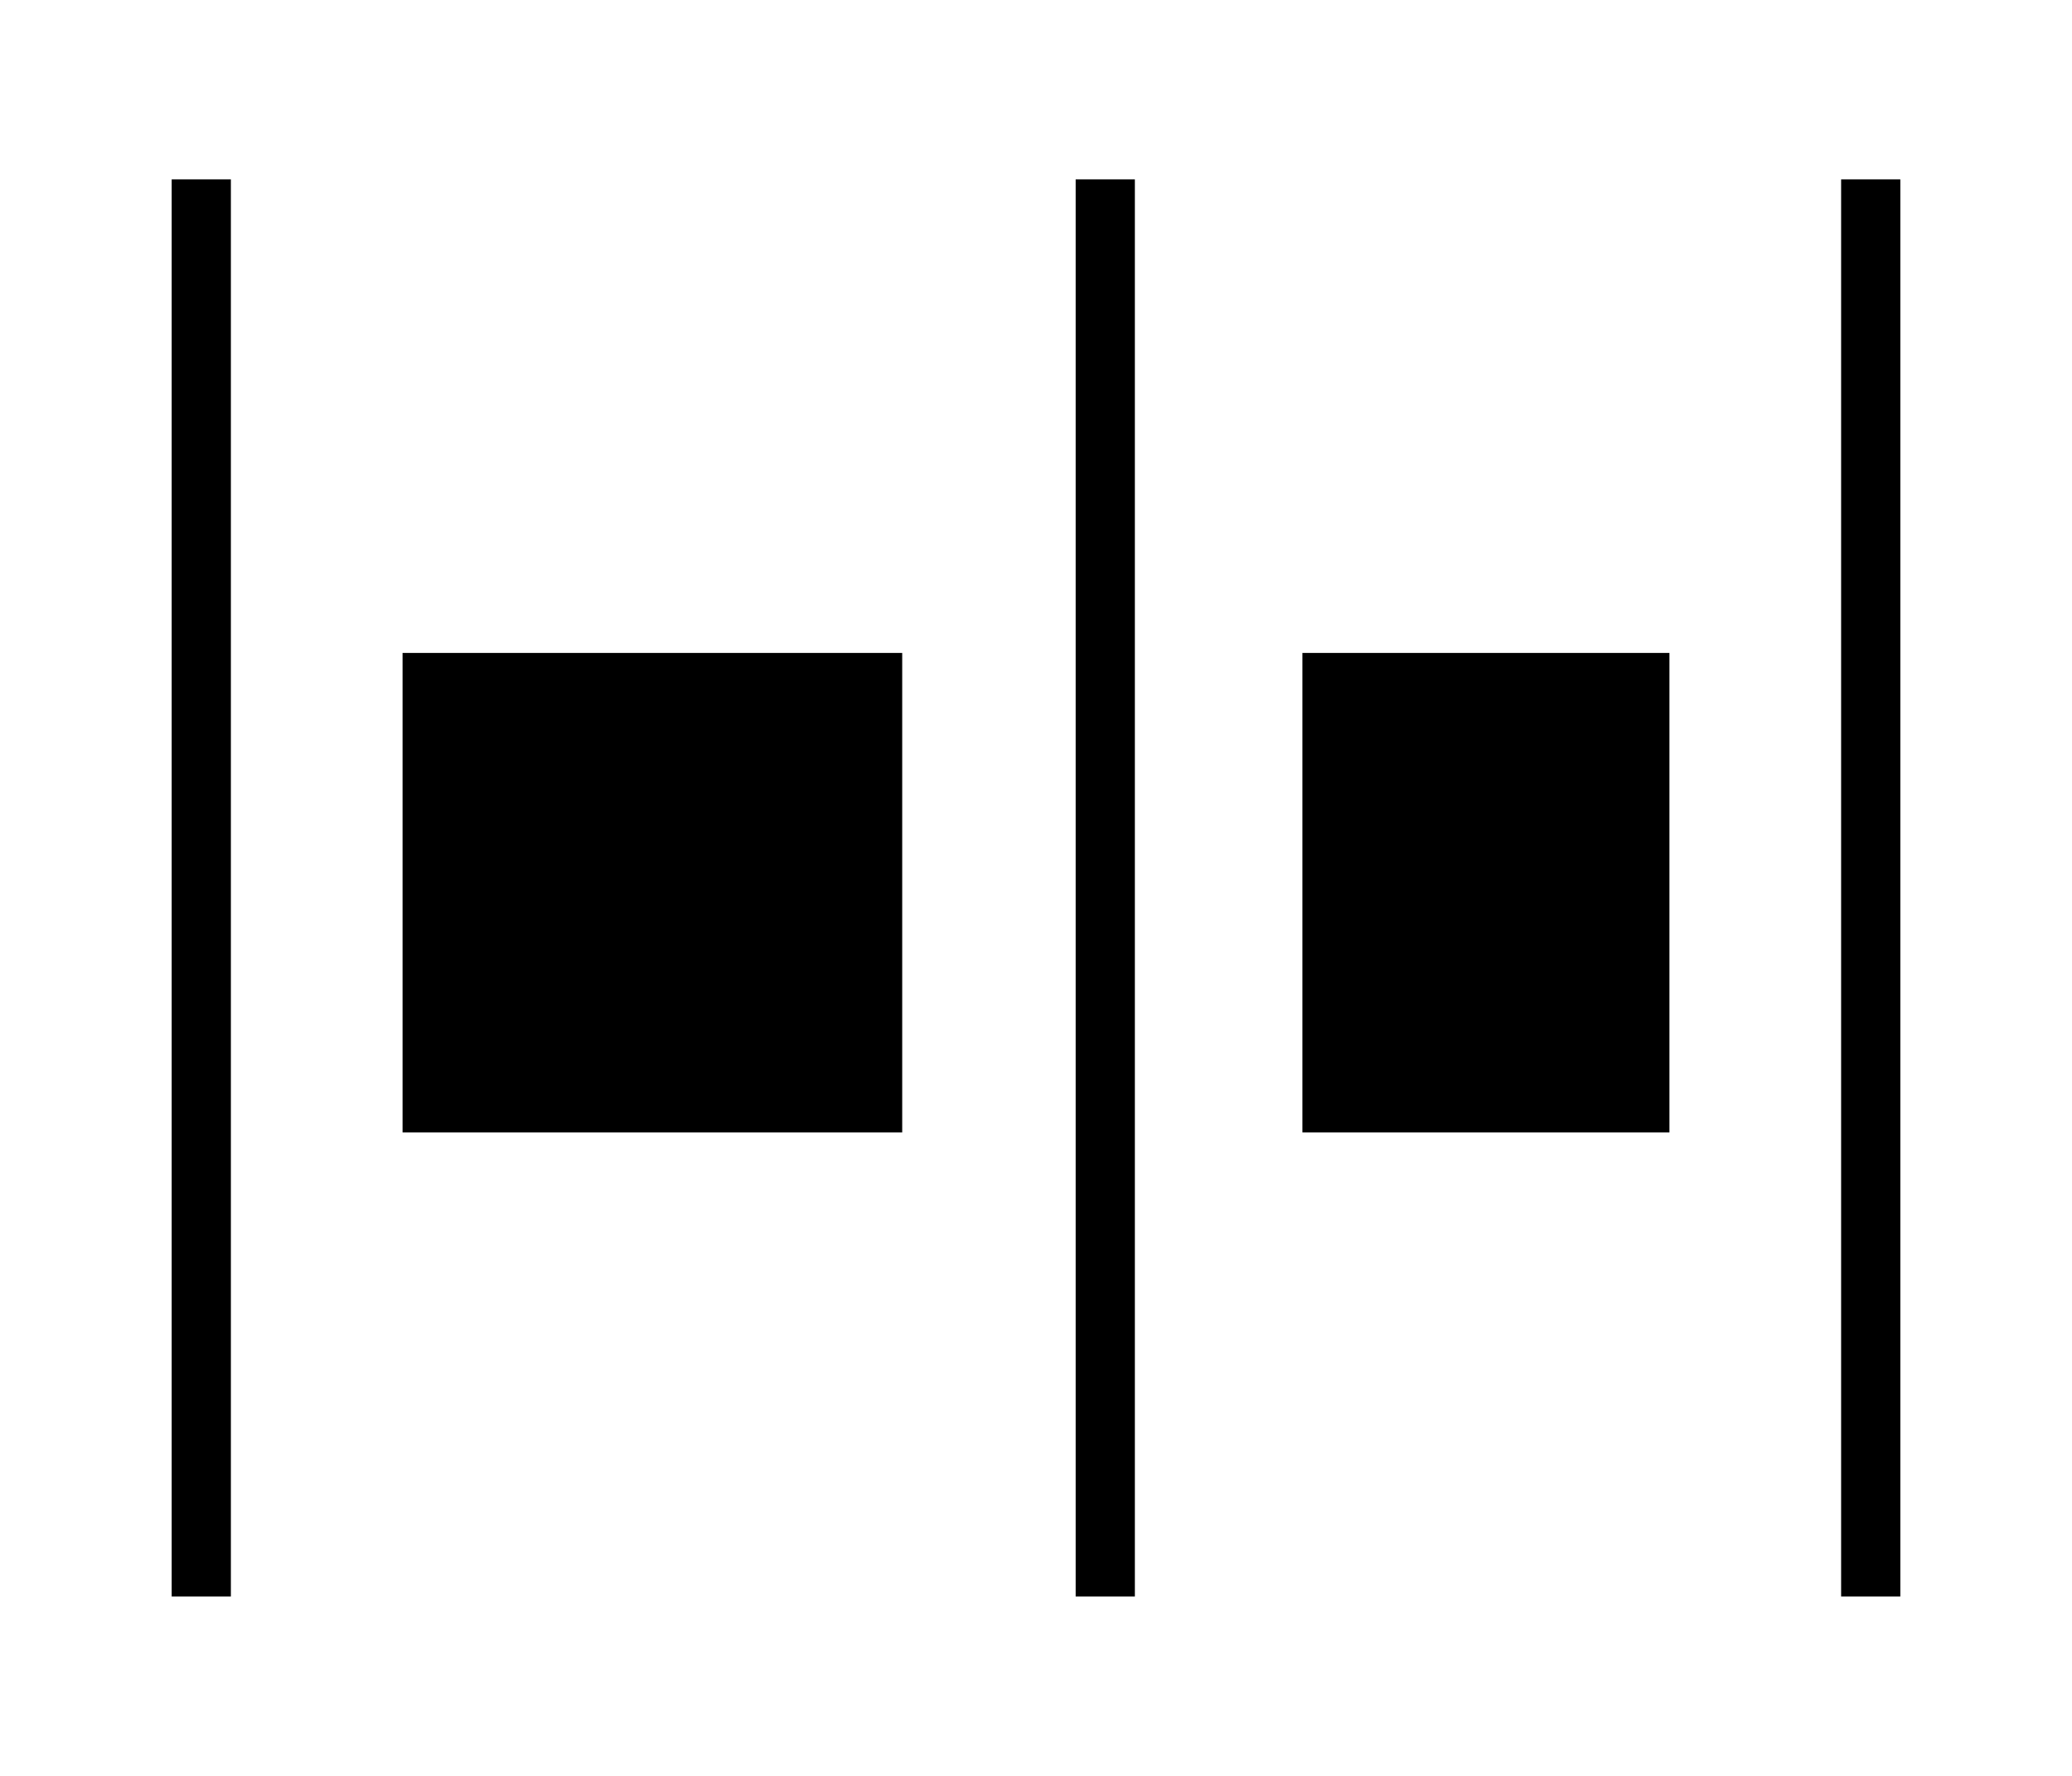
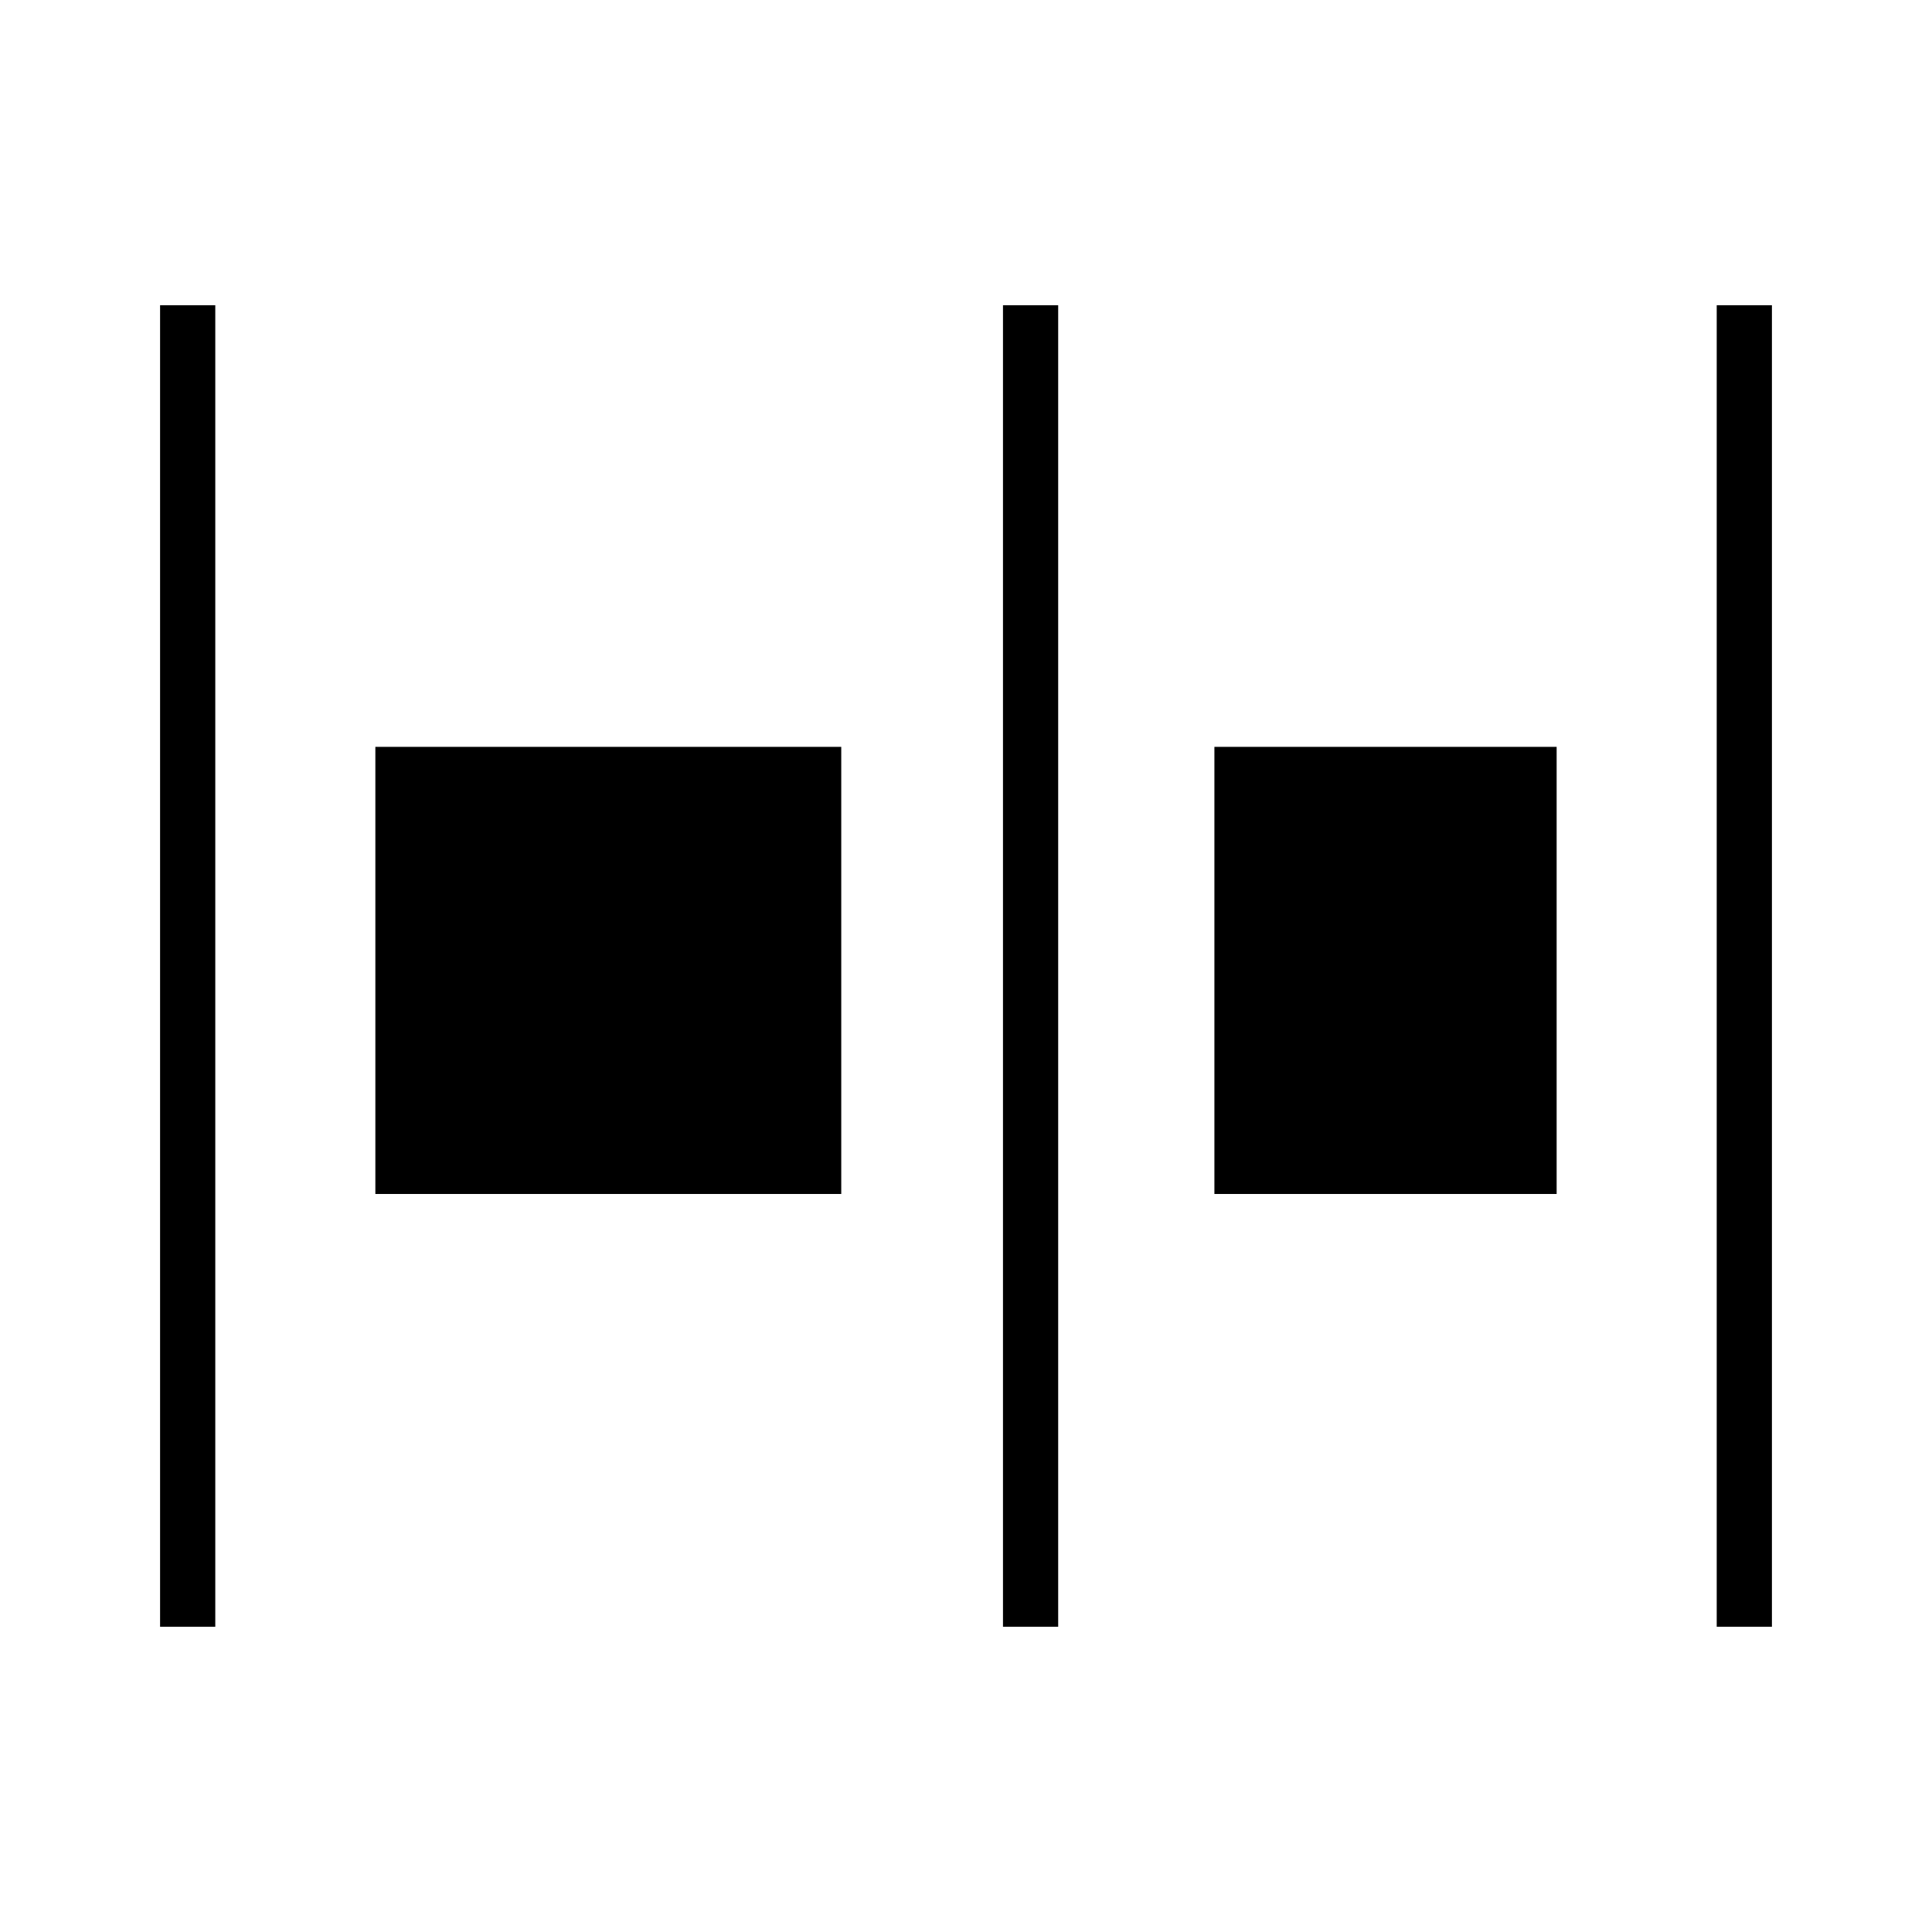
- <svg xmlns="http://www.w3.org/2000/svg" id="Layer_1" data-name="Layer 1" viewBox="0 0 35 30">
+ <svg xmlns="http://www.w3.org/2000/svg" id="Layer_1" width="20" height="20" data-name="Layer 1" viewBox="0 0 35 30">
  <rect x="31.1" y="3.03" width="1" height="23.94" />
  <rect x="18.17" y="3.03" width="1" height="23.94" />
  <rect x="2.9" y="3.03" width="1" height="23.94" />
  <rect x="6.8" y="11.03" width="8.44" height="8.1" />
  <rect x="22" y="11.03" width="6.2" height="8.1" />
</svg>
